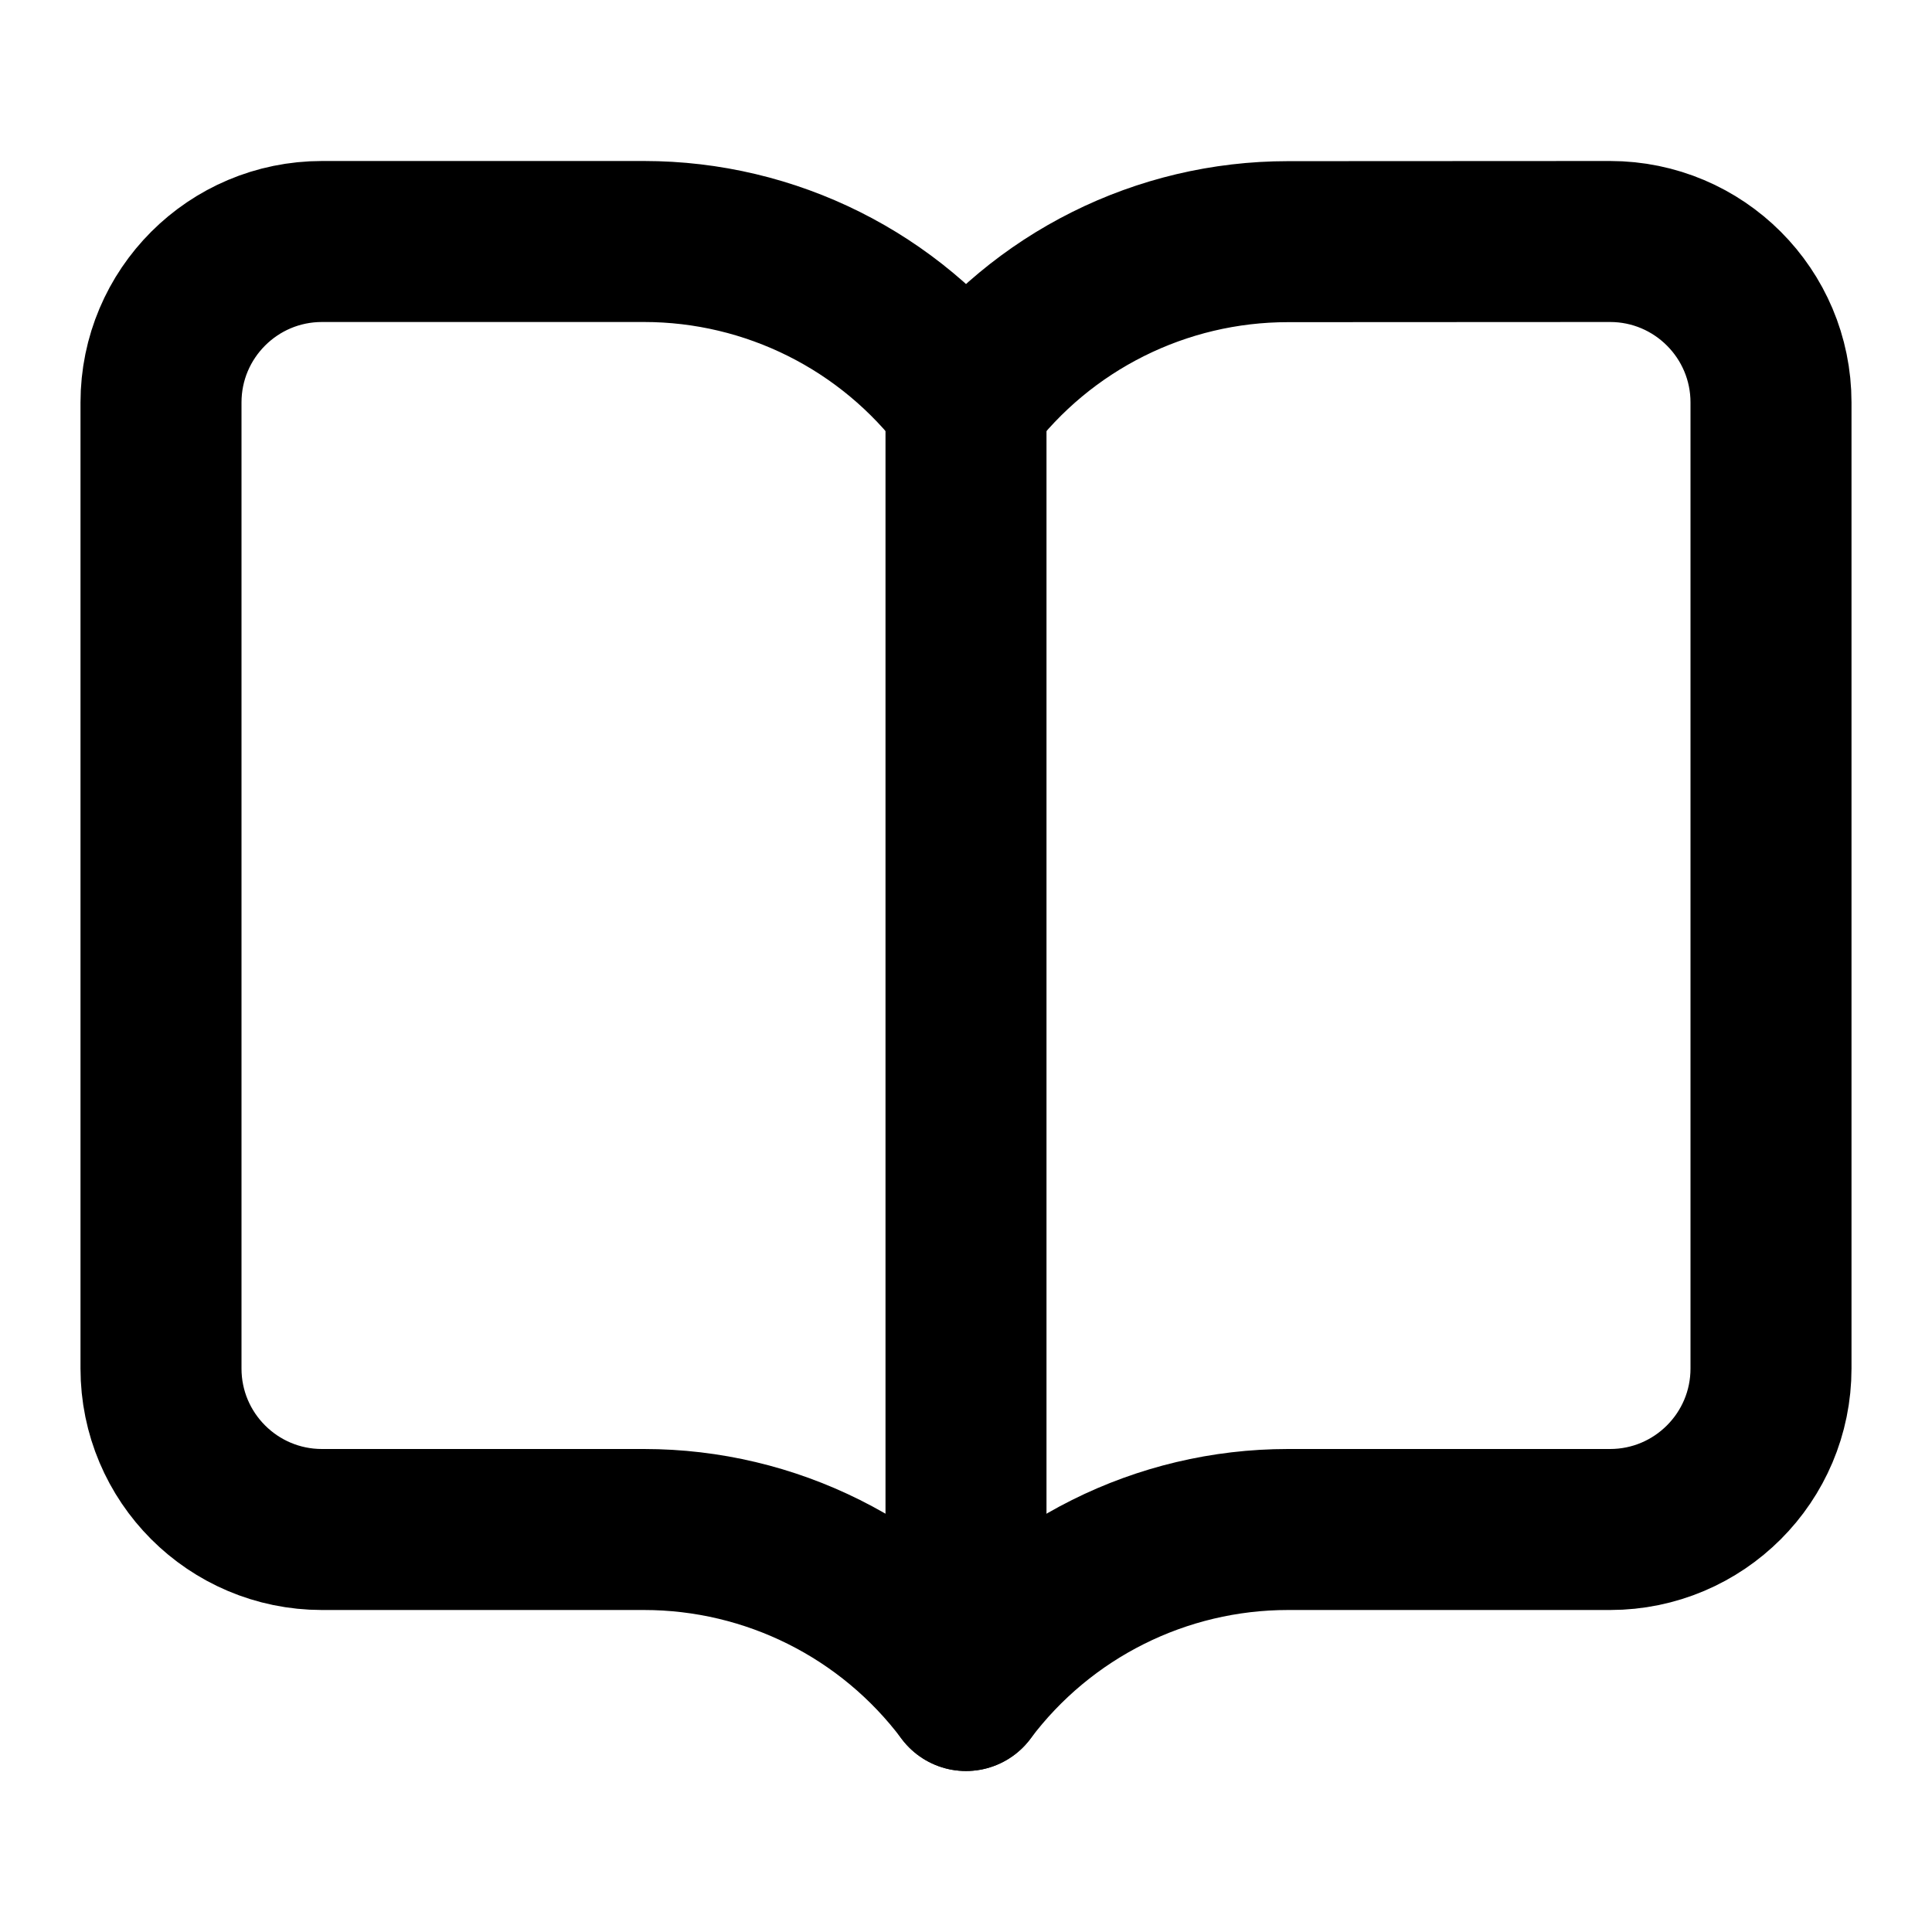
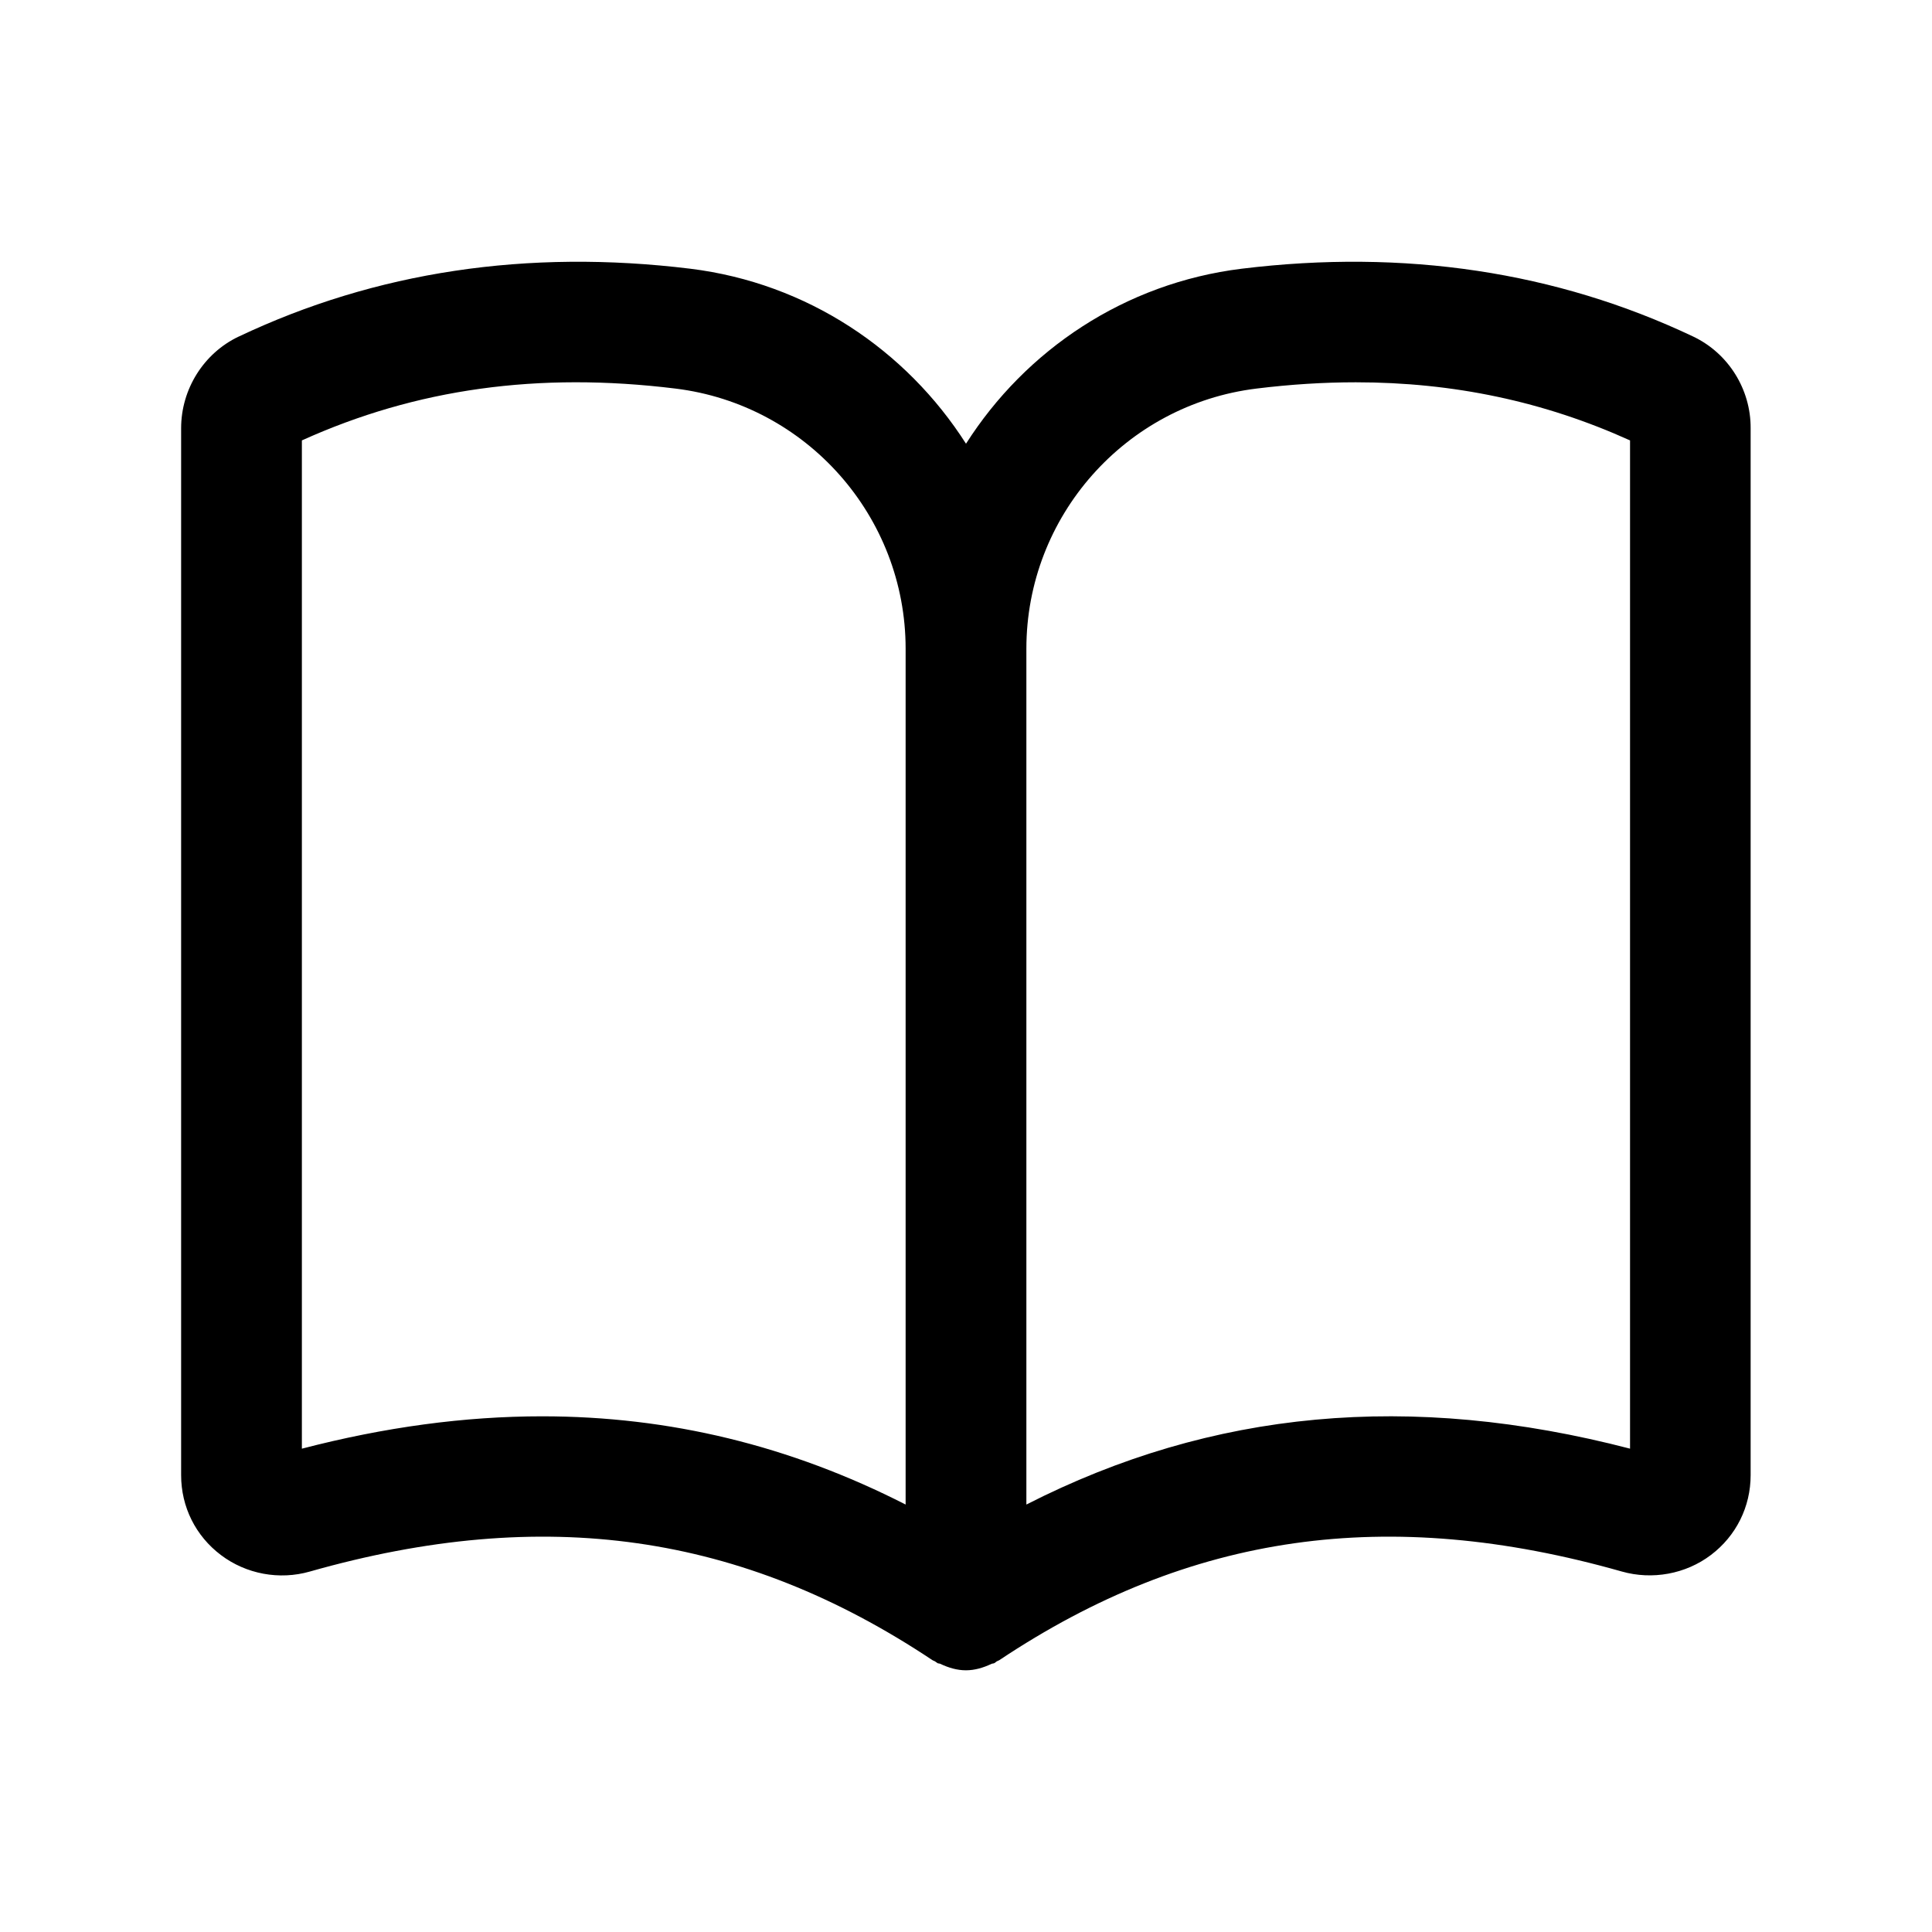
- <svg xmlns="http://www.w3.org/2000/svg" width="24" height="24" viewBox="0 0 24 24" fill="none" stroke="currentColor" stroke-width="2" stroke-linecap="round" stroke-linejoin="round">
-   <path d="M12 5v16" />
-   <path d="M20.001 19A2 2 0 0022 17V5a2 2 0 00-1.999-2L16 3.002A5 5 0 0012 5a5 5 0 00-4-2H4a2 2 0 00-2 2v12a2 2 0 001.999 2H8a5 5 0 014 2 5 5 0 014-2z" />
+ <svg xmlns="http://www.w3.org/2000/svg" width="24" height="24" viewBox="0 0 24 24" fill="none">
+   <path d="M21.036 4.182C21.035 4.182 21.035 4.182 21.034 4.181C19.333 3.374 17.446 3.091 15.425 3.338C13.971 3.517 12.741 4.348 12 5.512C11.258 4.349 10.029 3.517 8.574 3.338C6.551 3.091 4.667 3.374 2.966 4.181C2.966 4.181 2.966 4.181 2.965 4.181C2.531 4.387 2.25 4.834 2.25 5.32V18.325C2.25 18.719 2.43 19.08 2.744 19.317C3.057 19.554 3.471 19.631 3.85 19.522C6.759 18.696 9.215 19.046 11.583 20.623C11.593 20.63 11.605 20.632 11.615 20.638C11.626 20.644 11.634 20.654 11.646 20.66C11.657 20.666 11.67 20.663 11.681 20.669C11.782 20.717 11.889 20.749 11.999 20.749C12.109 20.749 12.216 20.717 12.317 20.669C12.328 20.664 12.341 20.666 12.352 20.66C12.363 20.654 12.372 20.645 12.382 20.638C12.392 20.632 12.404 20.63 12.414 20.623C14.779 19.046 17.236 18.696 20.147 19.522C20.525 19.629 20.94 19.554 21.253 19.317C21.567 19.08 21.747 18.718 21.747 18.325V5.32C21.75 4.836 21.47 4.389 21.036 4.182ZM6.734 17.594C5.773 17.594 4.78 17.728 3.75 17.996V5.471C5.169 4.829 6.688 4.617 8.391 4.827C10.021 5.027 11.25 6.417 11.25 8.059V18.69C9.815 17.958 8.318 17.594 6.734 17.594ZM20.25 17.996C17.524 17.287 15.057 17.513 12.75 18.69V8.059C12.75 6.416 13.979 5.027 15.608 4.827C16.03 4.775 16.441 4.749 16.842 4.749C18.057 4.749 19.182 4.988 20.249 5.471V17.996H20.25Z" fill="currentColor" />
</svg>
